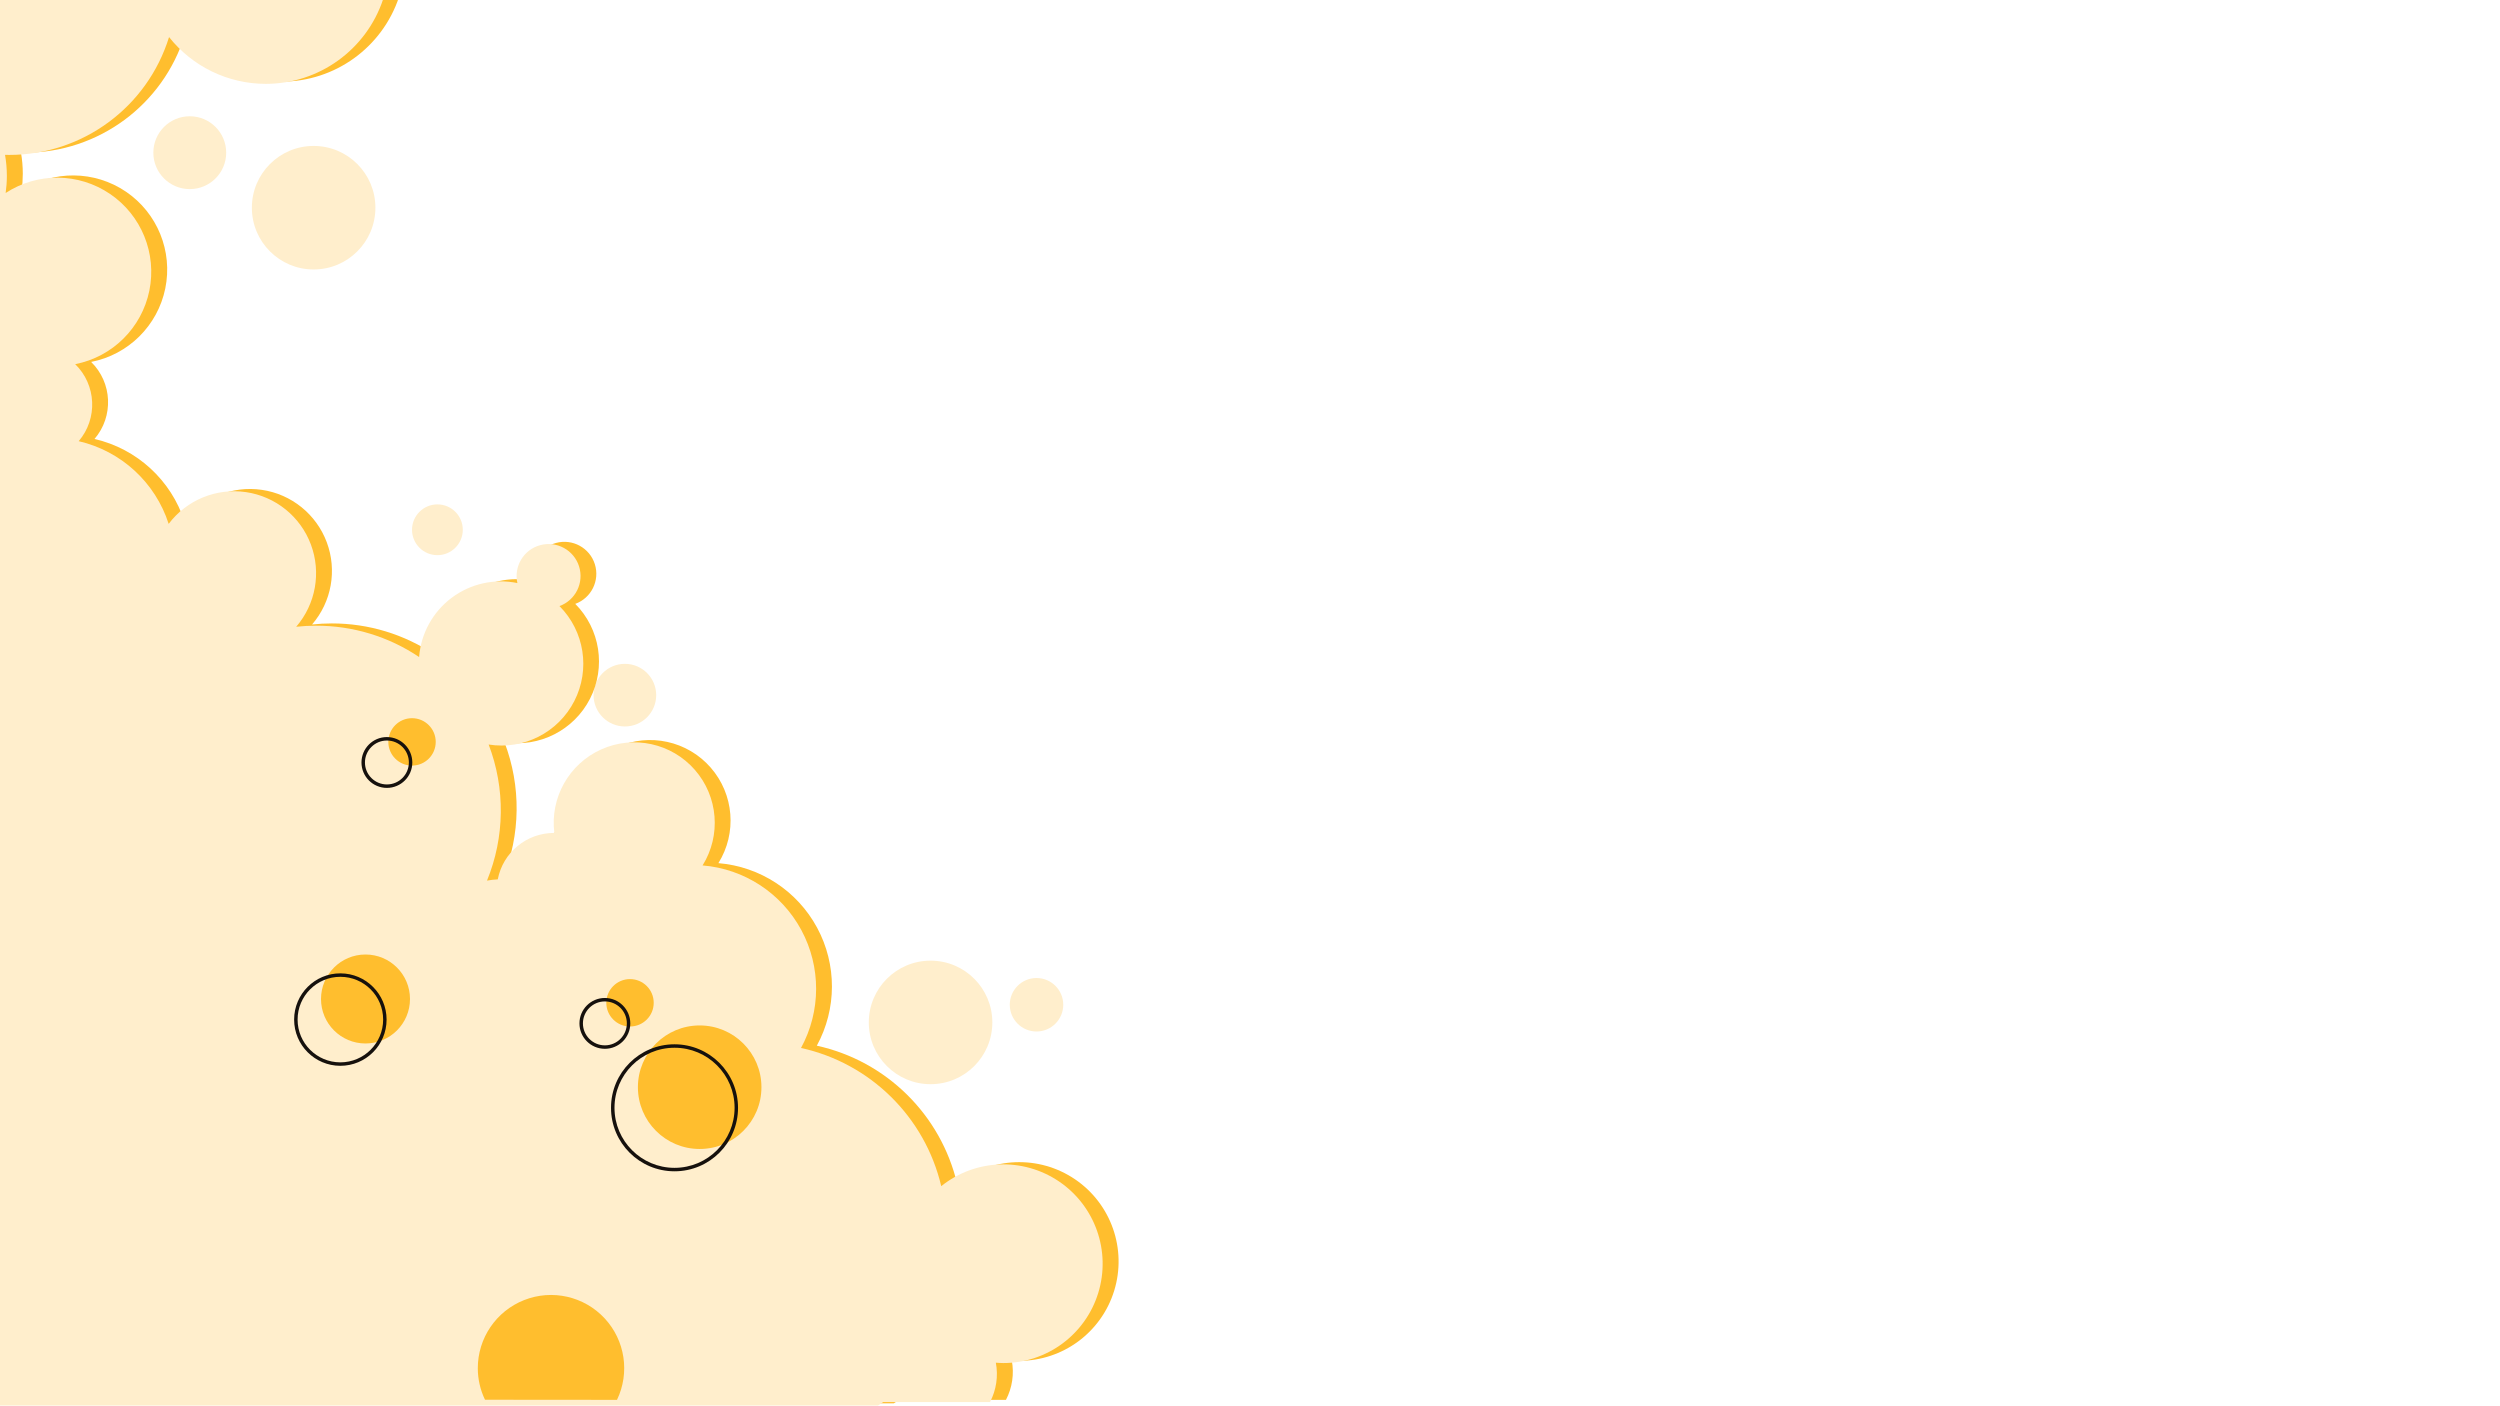
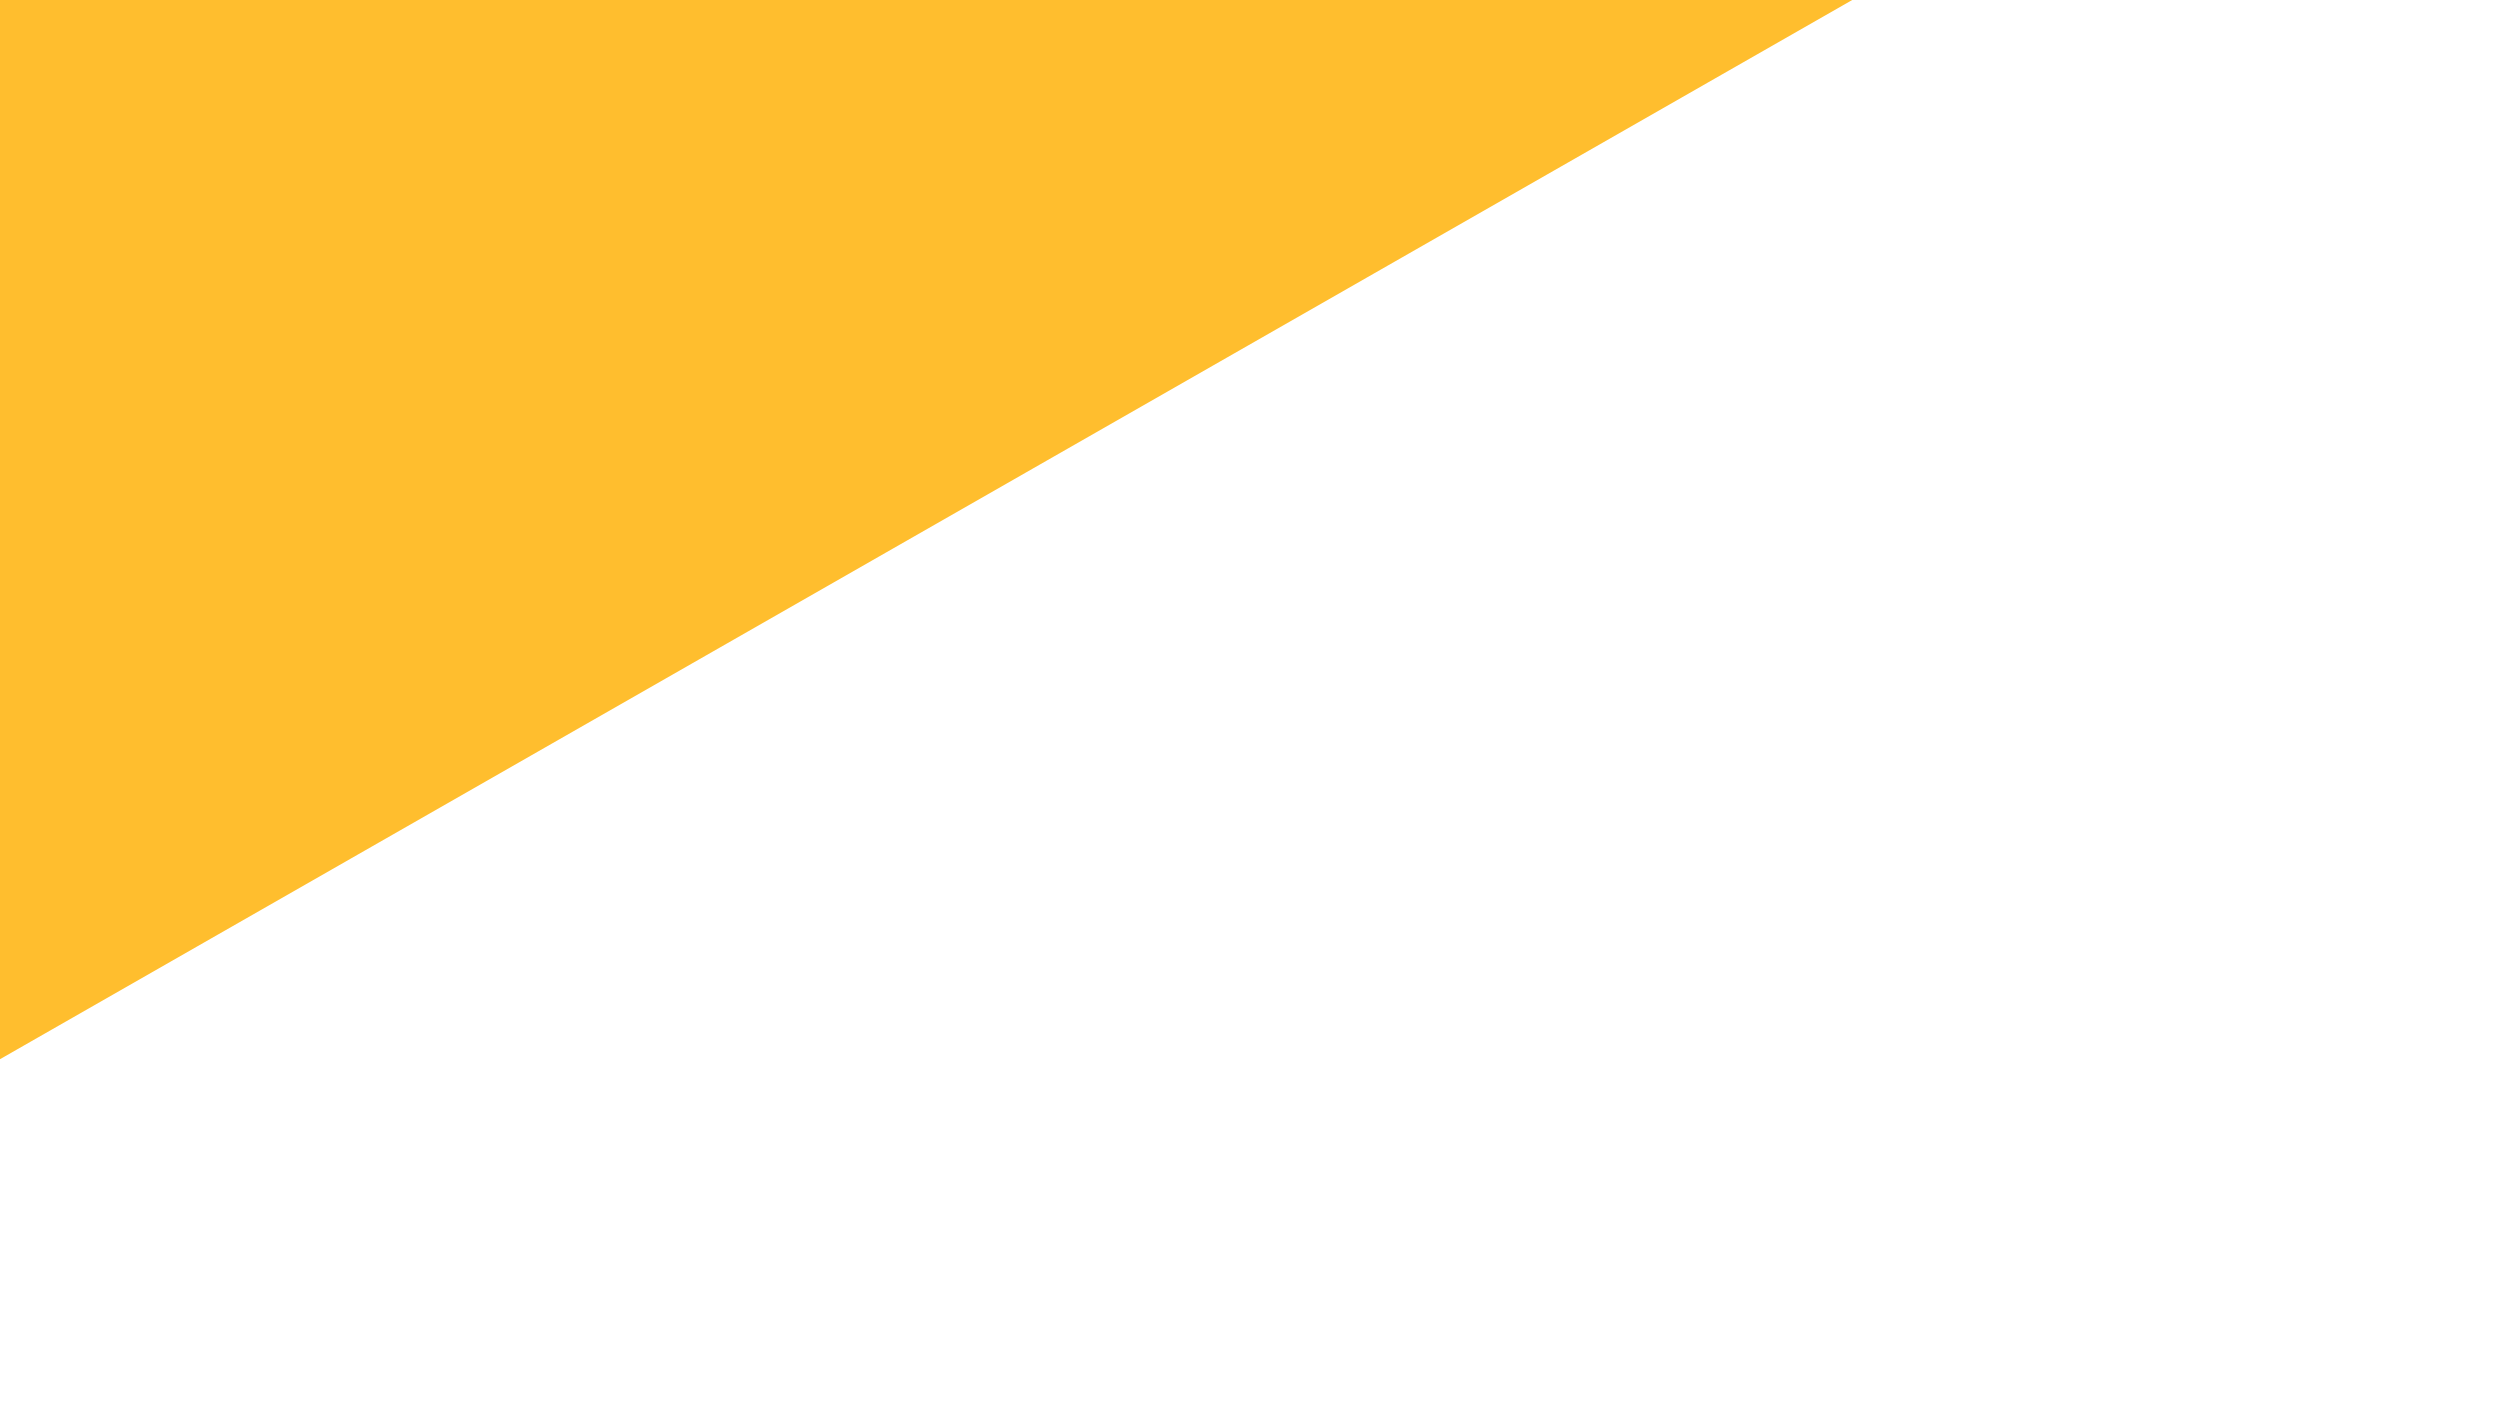
<svg xmlns="http://www.w3.org/2000/svg" viewBox="0 0 1366 768">
  <defs>
-     <style>.cls-1{fill:#fec;}.cls-2{fill:#ffbe2e;}.cls-3{fill:#16110d;}.cls-4{isolation:isolate;}</style>
+     <style>.cls-1{fill:#ffbe2e;}</style>
  </defs>
-   <g id="Contact">
-     <g id="smoke">
-       <g id="_Group_" data-name="&lt;Group&gt;">
-         <circle id="_Path_" data-name="&lt;Path&gt;" class="cls-1" cx="171.37" cy="113.49" r="33.75" />
-         <circle id="_Path_2" data-name="&lt;Path&gt;" class="cls-1" cx="103.69" cy="83.43" r="19.9" />
-         <circle id="_Path_3" data-name="&lt;Path&gt;" class="cls-1" cx="341.44" cy="379.83" r="17.11" />
-         <circle id="_Path_4" data-name="&lt;Path&gt;" class="cls-1" cx="239" cy="289.47" r="13.87" />
-         <circle id="_Path_5" data-name="&lt;Path&gt;" class="cls-1" cx="508.46" cy="558.65" r="33.75" />
-         <circle id="_Path_6" data-name="&lt;Path&gt;" class="cls-1" cx="566.35" cy="549" r="14.61" />
-         <path id="_Path_7" data-name="&lt;Path&gt;" class="cls-2" d="M523,646.9a54.28,54.28,0,1,1,33.89,96.66c-1.37,0-2.71-.11-4.05-.2a33.25,33.25,0,0,1-3.18,21.52H491.26l-2.84,1.9L-379,766l-14.19-5.59-.68-14.23V-1.55H218a67.6,67.6,0,0,1-64.1,46.16A67.38,67.38,0,0,1,101,19,91.43,91.43,0,0,1,13.71,83.43c-.75,0-1.5,0-2.25-.05a68,68,0,0,1,1,11.5,68.09,68.09,0,0,1-.66,9.35,51.43,51.43,0,1,1,38,93.53,30.84,30.84,0,0,1,1.84,42.09A67.69,67.69,0,0,1,100.83,285a44.79,44.79,0,1,1,69.68,56.22,102,102,0,0,1,10.8-.58,100.49,100.49,0,0,1,56.31,17.15,44.82,44.82,0,0,1,53.7-40.42,17.47,17.47,0,1,1,23,12.58,44.68,44.68,0,0,1-38.68,75.61,101,101,0,0,1-.9,74.35,46.57,46.57,0,0,1,5.88-.68,31.3,31.3,0,0,1,30.72-25.36h.19a44,44,0,1,1,81,17.75,67.59,67.59,0,0,1,53.78,99.74A101.06,101.06,0,0,1,523,646.9Z" />
-         <path id="_Path_8" data-name="&lt;Path&gt;" class="cls-1" d="M514.29,648.11a54.28,54.28,0,1,1,33.89,96.66c-1.37,0-2.71-.11-4.05-.2a33.25,33.25,0,0,1-3.18,21.52H482.59l-2.84,1.9H-394.53V-.34H209.32a67.6,67.6,0,0,1-64.1,46.16A67.38,67.38,0,0,1,92.37,20.26,91.43,91.43,0,0,1,5,84.65c-.75,0-1.5,0-2.25-.05a68,68,0,0,1,1,11.5,68.09,68.09,0,0,1-.66,9.35,51.43,51.43,0,1,1,38,93.53A30.84,30.84,0,0,1,43,241.06a67.69,67.69,0,0,1,49.16,45.18,44.79,44.79,0,1,1,69.68,56.22,102,102,0,0,1,10.8-.58A100.49,100.49,0,0,1,229,359a44.82,44.82,0,0,1,53.7-40.42,17.47,17.47,0,1,1,23,12.58A44.68,44.68,0,0,1,267,406.81a101,101,0,0,1-.9,74.35,46.57,46.57,0,0,1,5.88-.68,31.3,31.3,0,0,1,30.72-25.36h.19a44,44,0,1,1,81,17.75,67.59,67.59,0,0,1,53.78,99.74A101.06,101.06,0,0,1,514.29,648.11Z" />
-       </g>
-       <g id="_Group_2" data-name="&lt;Group&gt;">
-         <circle id="_Path_9" data-name="&lt;Path&gt;" class="cls-2" cx="382.3" cy="594.05" r="33.75" />
-         <circle id="_Path_10" data-name="&lt;Path&gt;" class="cls-2" cx="199.71" cy="545.85" r="24.31" />
-         <circle id="_Path_11" data-name="&lt;Path&gt;" class="cls-2" cx="344.24" cy="547.93" r="12.95" />
-         <circle id="_Path_12" data-name="&lt;Path&gt;" class="cls-2" cx="225.13" cy="405.37" r="12.95" />
-         <g id="_Group_3" data-name="&lt;Group&gt;">
-           <path id="_Compound_Path_" data-name="&lt;Compound Path&gt;" class="cls-3" d="M403.26,605.3a34.7,34.7,0,1,1-34.7-34.7A34.73,34.73,0,0,1,403.26,605.3Zm-1.88,0a32.81,32.81,0,1,0-32.81,32.81A32.85,32.85,0,0,0,401.38,605.3Z" />
-         </g>
-         <g id="_Group_4" data-name="&lt;Group&gt;">
-           <path id="_Compound_Path_2" data-name="&lt;Compound Path&gt;" class="cls-3" d="M211.23,557.1A25.26,25.26,0,1,1,186,531.84,25.28,25.28,0,0,1,211.23,557.1Zm-1.88,0A23.37,23.37,0,1,0,186,580.47,23.4,23.4,0,0,0,209.35,557.1Z" />
-         </g>
-         <g id="_Group_5" data-name="&lt;Group&gt;">
-           <path id="_Compound_Path_3" data-name="&lt;Compound Path&gt;" class="cls-3" d="M344.39,559.18a13.89,13.89,0,1,1-13.89-13.89A13.91,13.91,0,0,1,344.39,559.18Zm-1.88,0a12,12,0,1,0-12,12A12,12,0,0,0,342.51,559.18Z" />
-         </g>
-         <g id="_Group_6" data-name="&lt;Group&gt;">
-           <path id="_Compound_Path_4" data-name="&lt;Compound Path&gt;" class="cls-3" d="M225.29,416.62a13.89,13.89,0,1,1-13.89-13.89A13.91,13.91,0,0,1,225.29,416.62Zm-1.88,0a12,12,0,1,0-12,12A12,12,0,0,0,223.4,416.62Z" />
-         </g>
-         <path id="_Path_13" data-name="&lt;Path&gt;" class="cls-2" d="M261.07,747.66a40,40,0,1,1,76.06,17.22L265,764.82A39.77,39.77,0,0,1,261.07,747.66Z" />
-       </g>
-     </g>
+   <g id="Code">
+     <polygon class="cls-1" points="1365.88 -202.34 0 578.74 0 -713.35 1365.88 -715.23 1365.88 -202.34" />
  </g>
</svg>
